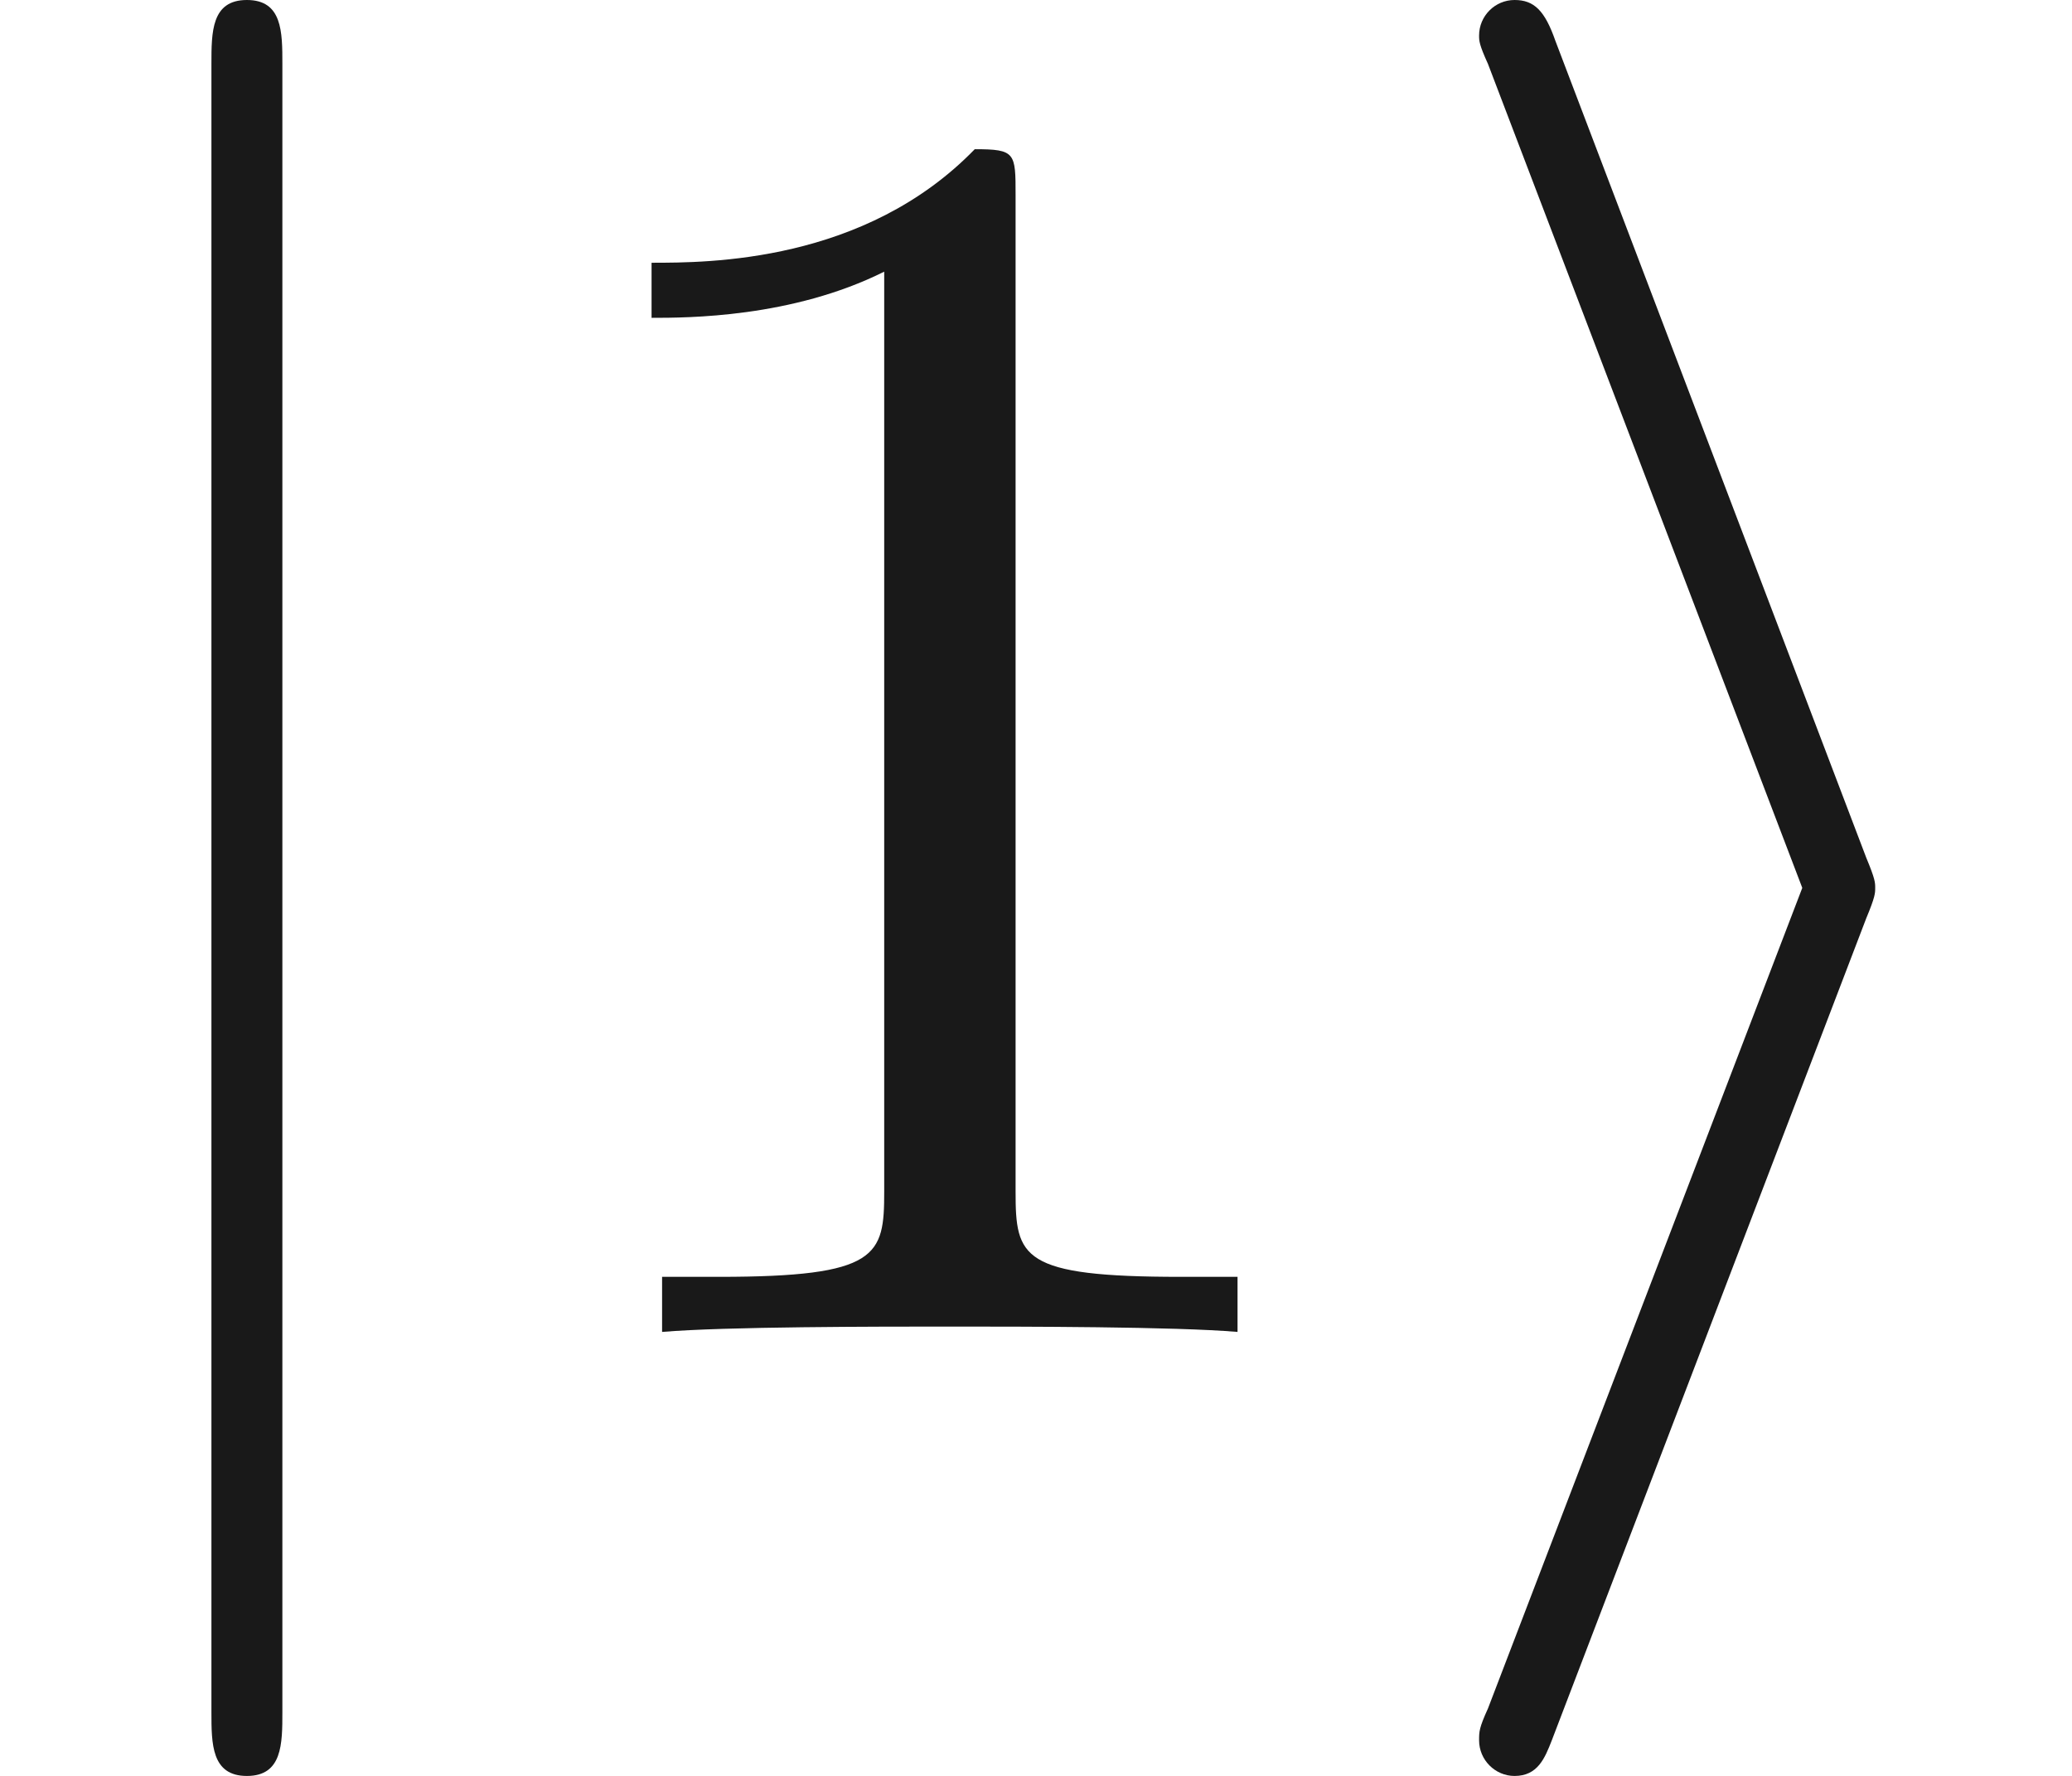
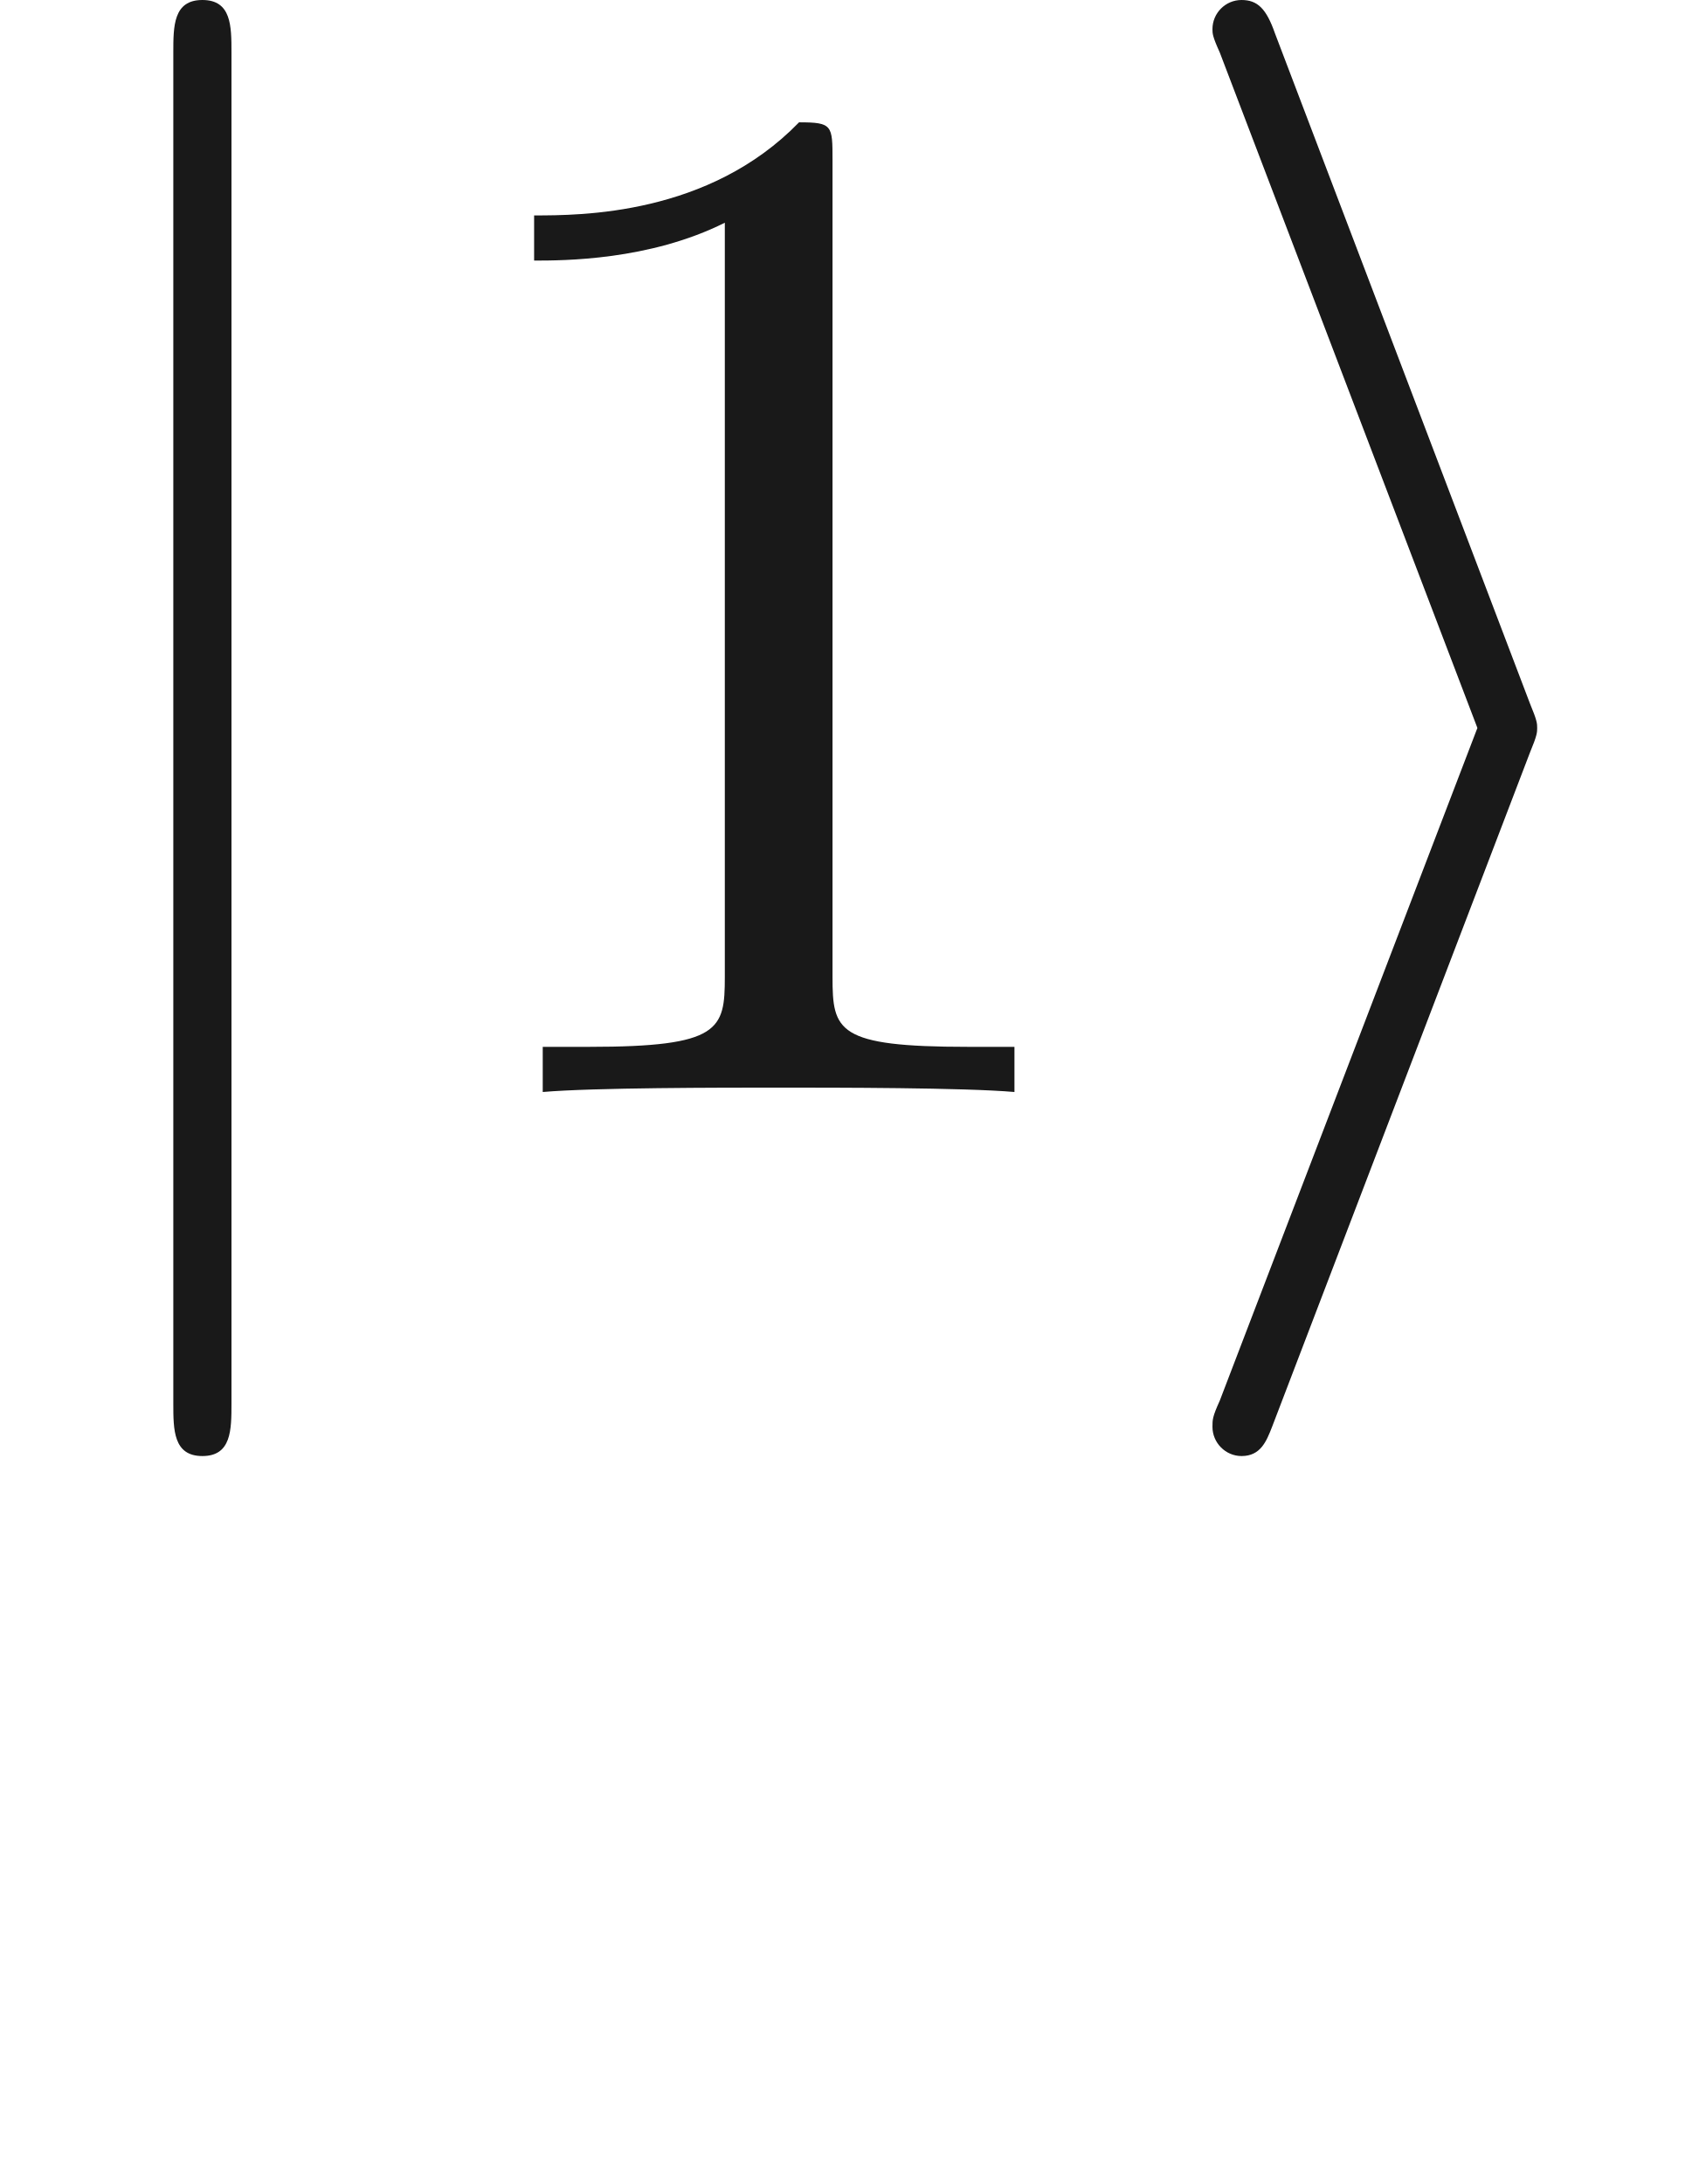
- <svg xmlns="http://www.w3.org/2000/svg" xmlns:ns1="http://github.com/leegao/readme2tex/" xmlns:xlink="http://www.w3.org/1999/xlink" height="9.963pt" ns1:offset="2.4906600000000054" version="1.1" viewBox="-52.075 -69.509 11.623 9.963" width="11.623pt">
+ <svg xmlns="http://www.w3.org/2000/svg" xmlns:ns1="https://github.com/leegao/readme2tex/" xmlns:xlink="http://www.w3.org/1999/xlink" height="14.944pt" ns1:offset="2.4906600000000054" version="1.1" viewBox="-52.075 -69.509 11.623 14.944" width="11.623pt">
  <defs>
    <path d="M2.72-2.321C2.77-2.441 2.77-2.461 2.77-2.491S2.77-2.54 2.72-2.66L.976-7.243C.917-7.412 .857-7.472 .747-7.472S.548-7.382 .548-7.273C.548-7.243 .548-7.223 .598-7.113L2.361-2.491L.598 2.112C.548 2.222 .548 2.242 .548 2.291C.548 2.401 .638 2.491 .747 2.491C.877 2.491 .917 2.391 .956 2.291L2.72-2.321Z" id="g0-105" />
    <path d="M1.584-7.113C1.584-7.293 1.584-7.472 1.385-7.472S1.186-7.293 1.186-7.113V2.132C1.186 2.311 1.186 2.491 1.385 2.491S1.584 2.311 1.584 2.132V-7.113Z" id="g0-106" />
    <path d="M2.929-6.376C2.929-6.615 2.929-6.635 2.7-6.635C2.082-5.998 1.205-5.998 .887-5.998V-5.689C1.086-5.689 1.674-5.689 2.192-5.948V-.787C2.192-.428 2.162-.309 1.265-.309H.946V0C1.295-.03 2.162-.03 2.56-.03S3.826-.03 4.174 0V-.309H3.856C2.959-.309 2.929-.418 2.929-.787V-6.376Z" id="g1-49" />
    <path d="M3.318-.757C3.357-.359 3.626 .06 4.095 .06C4.304 .06 4.912-.08 4.912-.887V-1.445H4.663V-.887C4.663-.309 4.413-.249 4.304-.249C3.975-.249 3.935-.697 3.935-.747V-2.74C3.935-3.158 3.935-3.547 3.577-3.915C3.188-4.304 2.69-4.463 2.212-4.463C1.395-4.463 .707-3.995 .707-3.337C.707-3.039 .907-2.869 1.166-2.869C1.445-2.869 1.624-3.068 1.624-3.328C1.624-3.447 1.574-3.776 1.116-3.786C1.385-4.134 1.873-4.244 2.192-4.244C2.68-4.244 3.248-3.856 3.248-2.969V-2.6C2.74-2.57 2.042-2.54 1.415-2.242C.667-1.903 .418-1.385 .418-.946C.418-.139 1.385 .11 2.012 .11C2.67 .11 3.128-.289 3.318-.757ZM3.248-2.391V-1.395C3.248-.448 2.531-.11 2.082-.11C1.594-.11 1.186-.458 1.186-.956C1.186-1.504 1.604-2.331 3.248-2.391Z" id="g1-97" />
  </defs>
  <g fill-opacity="0.9" id="page1">
    <use x="-52.075" y="-62.037" xlink:href="#g0-106" />
    <use x="-49.307" y="-62.037" xlink:href="#g1-49" />
    <use x="-44.326" y="-62.037" xlink:href="#g0-105" />
  </g>
</svg>
